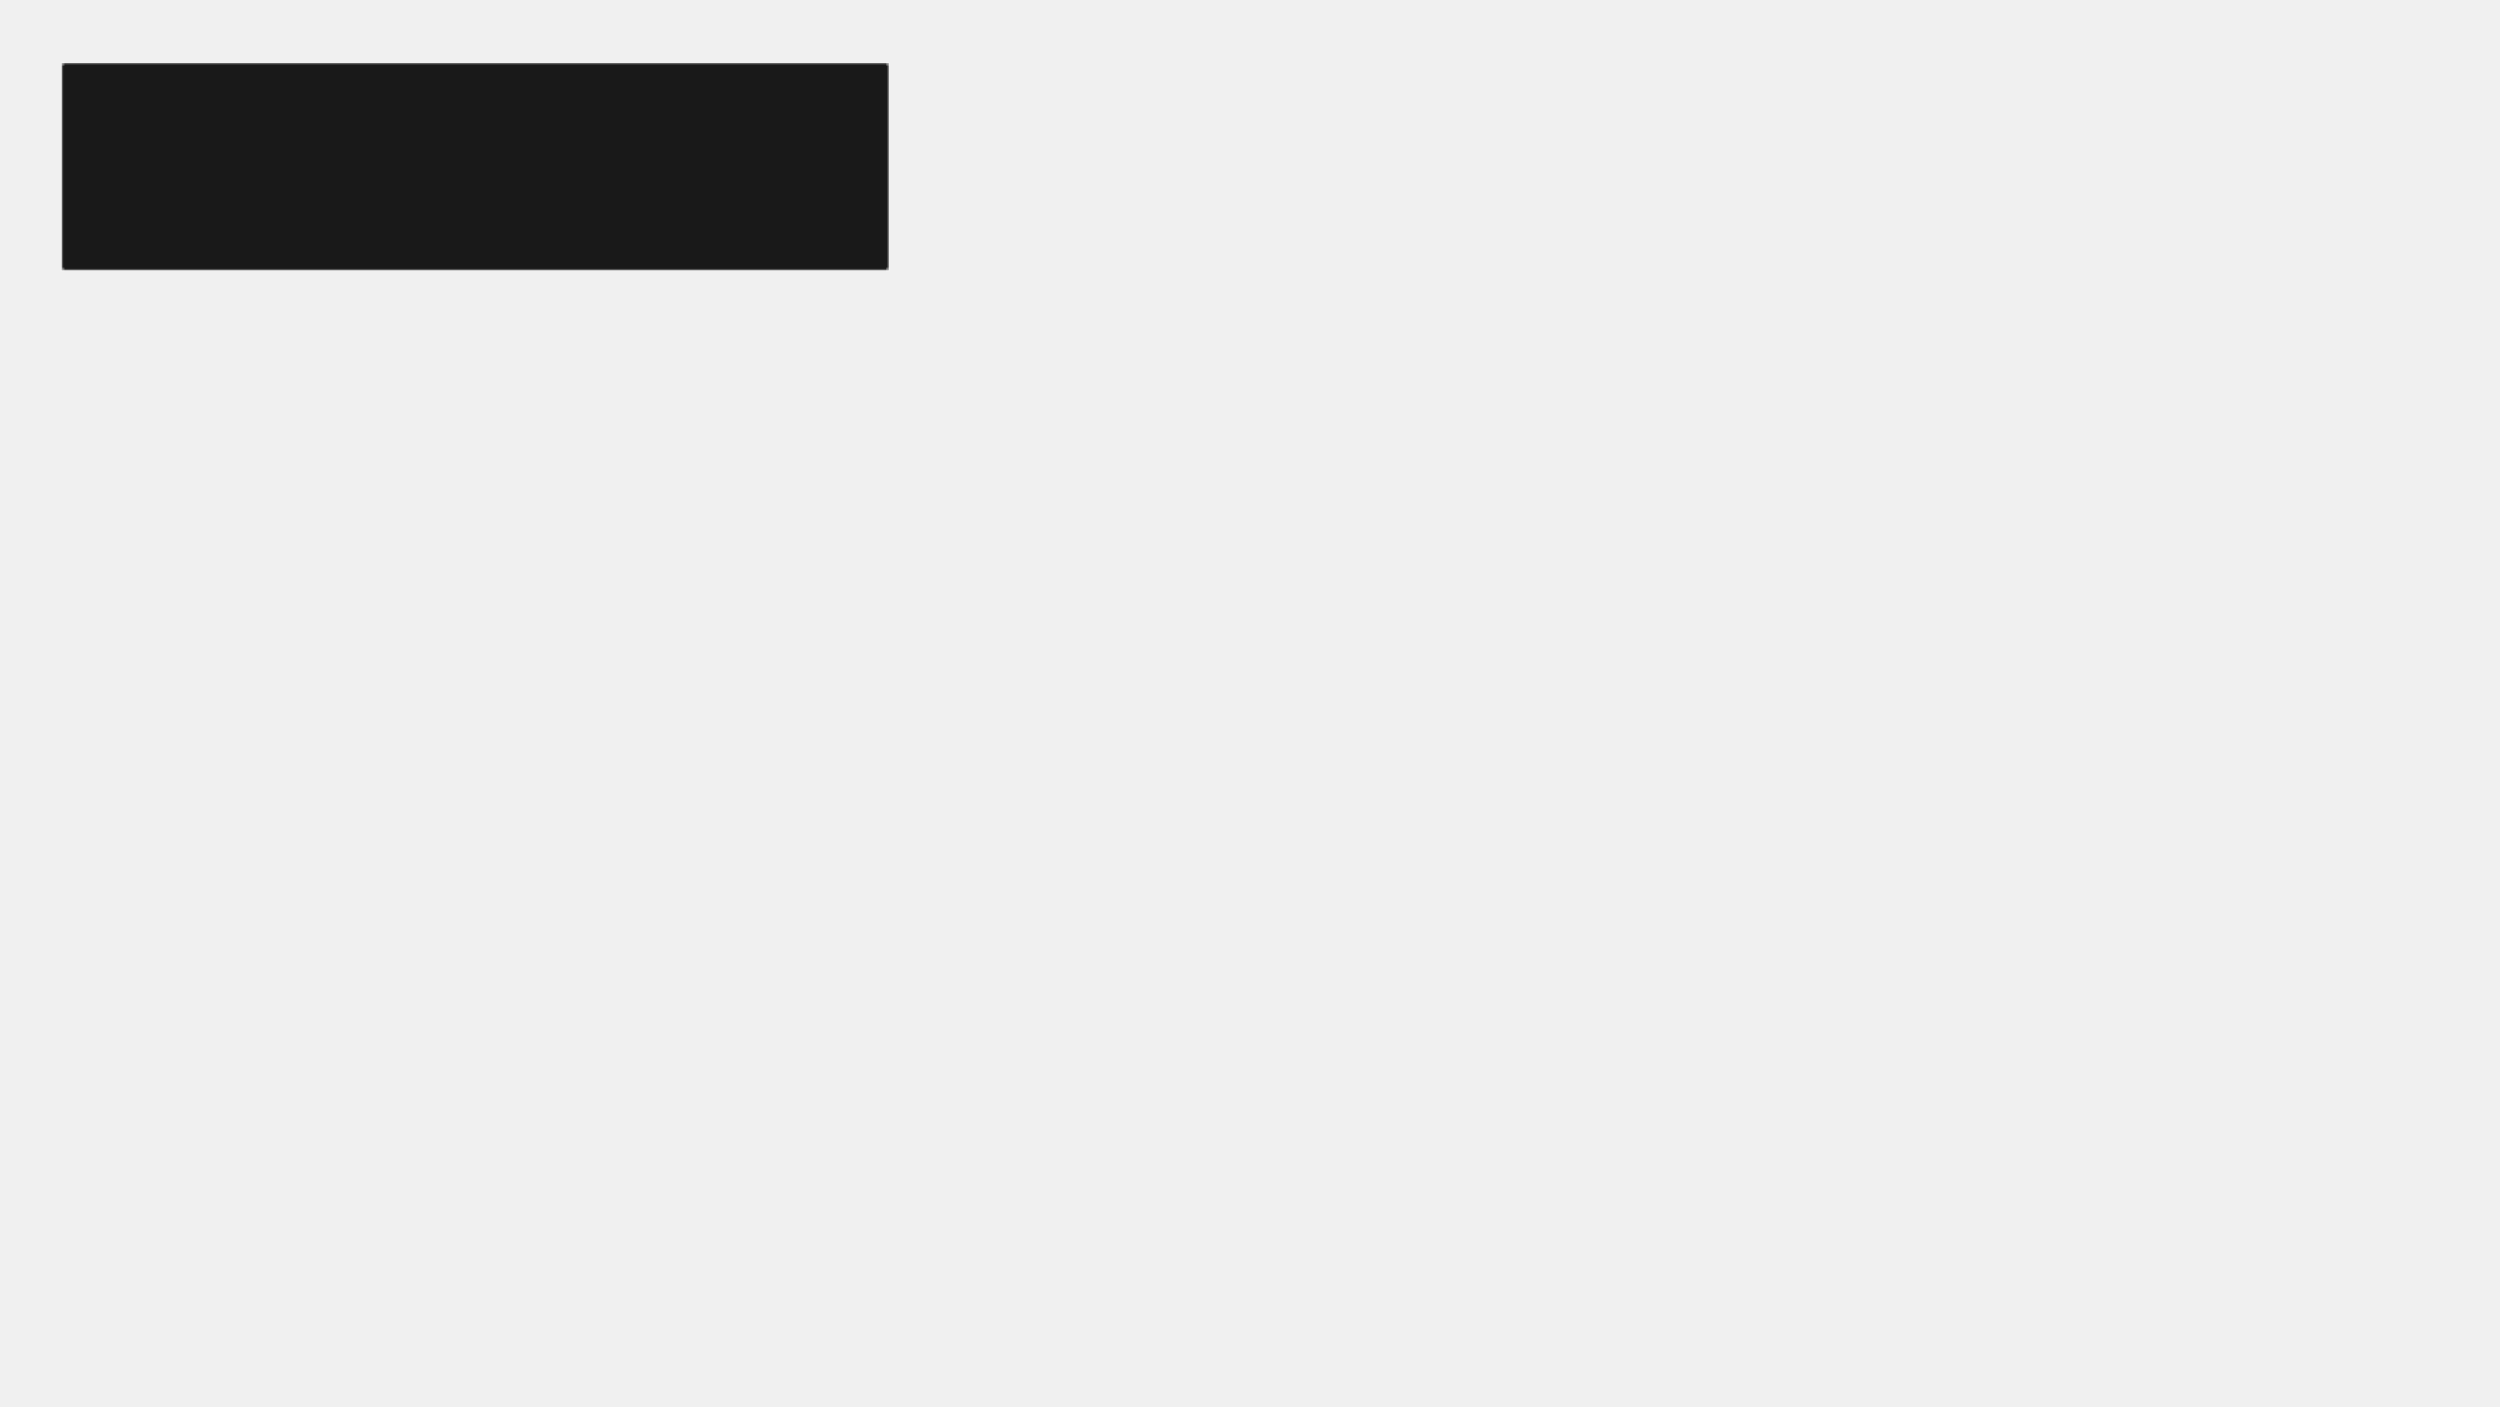
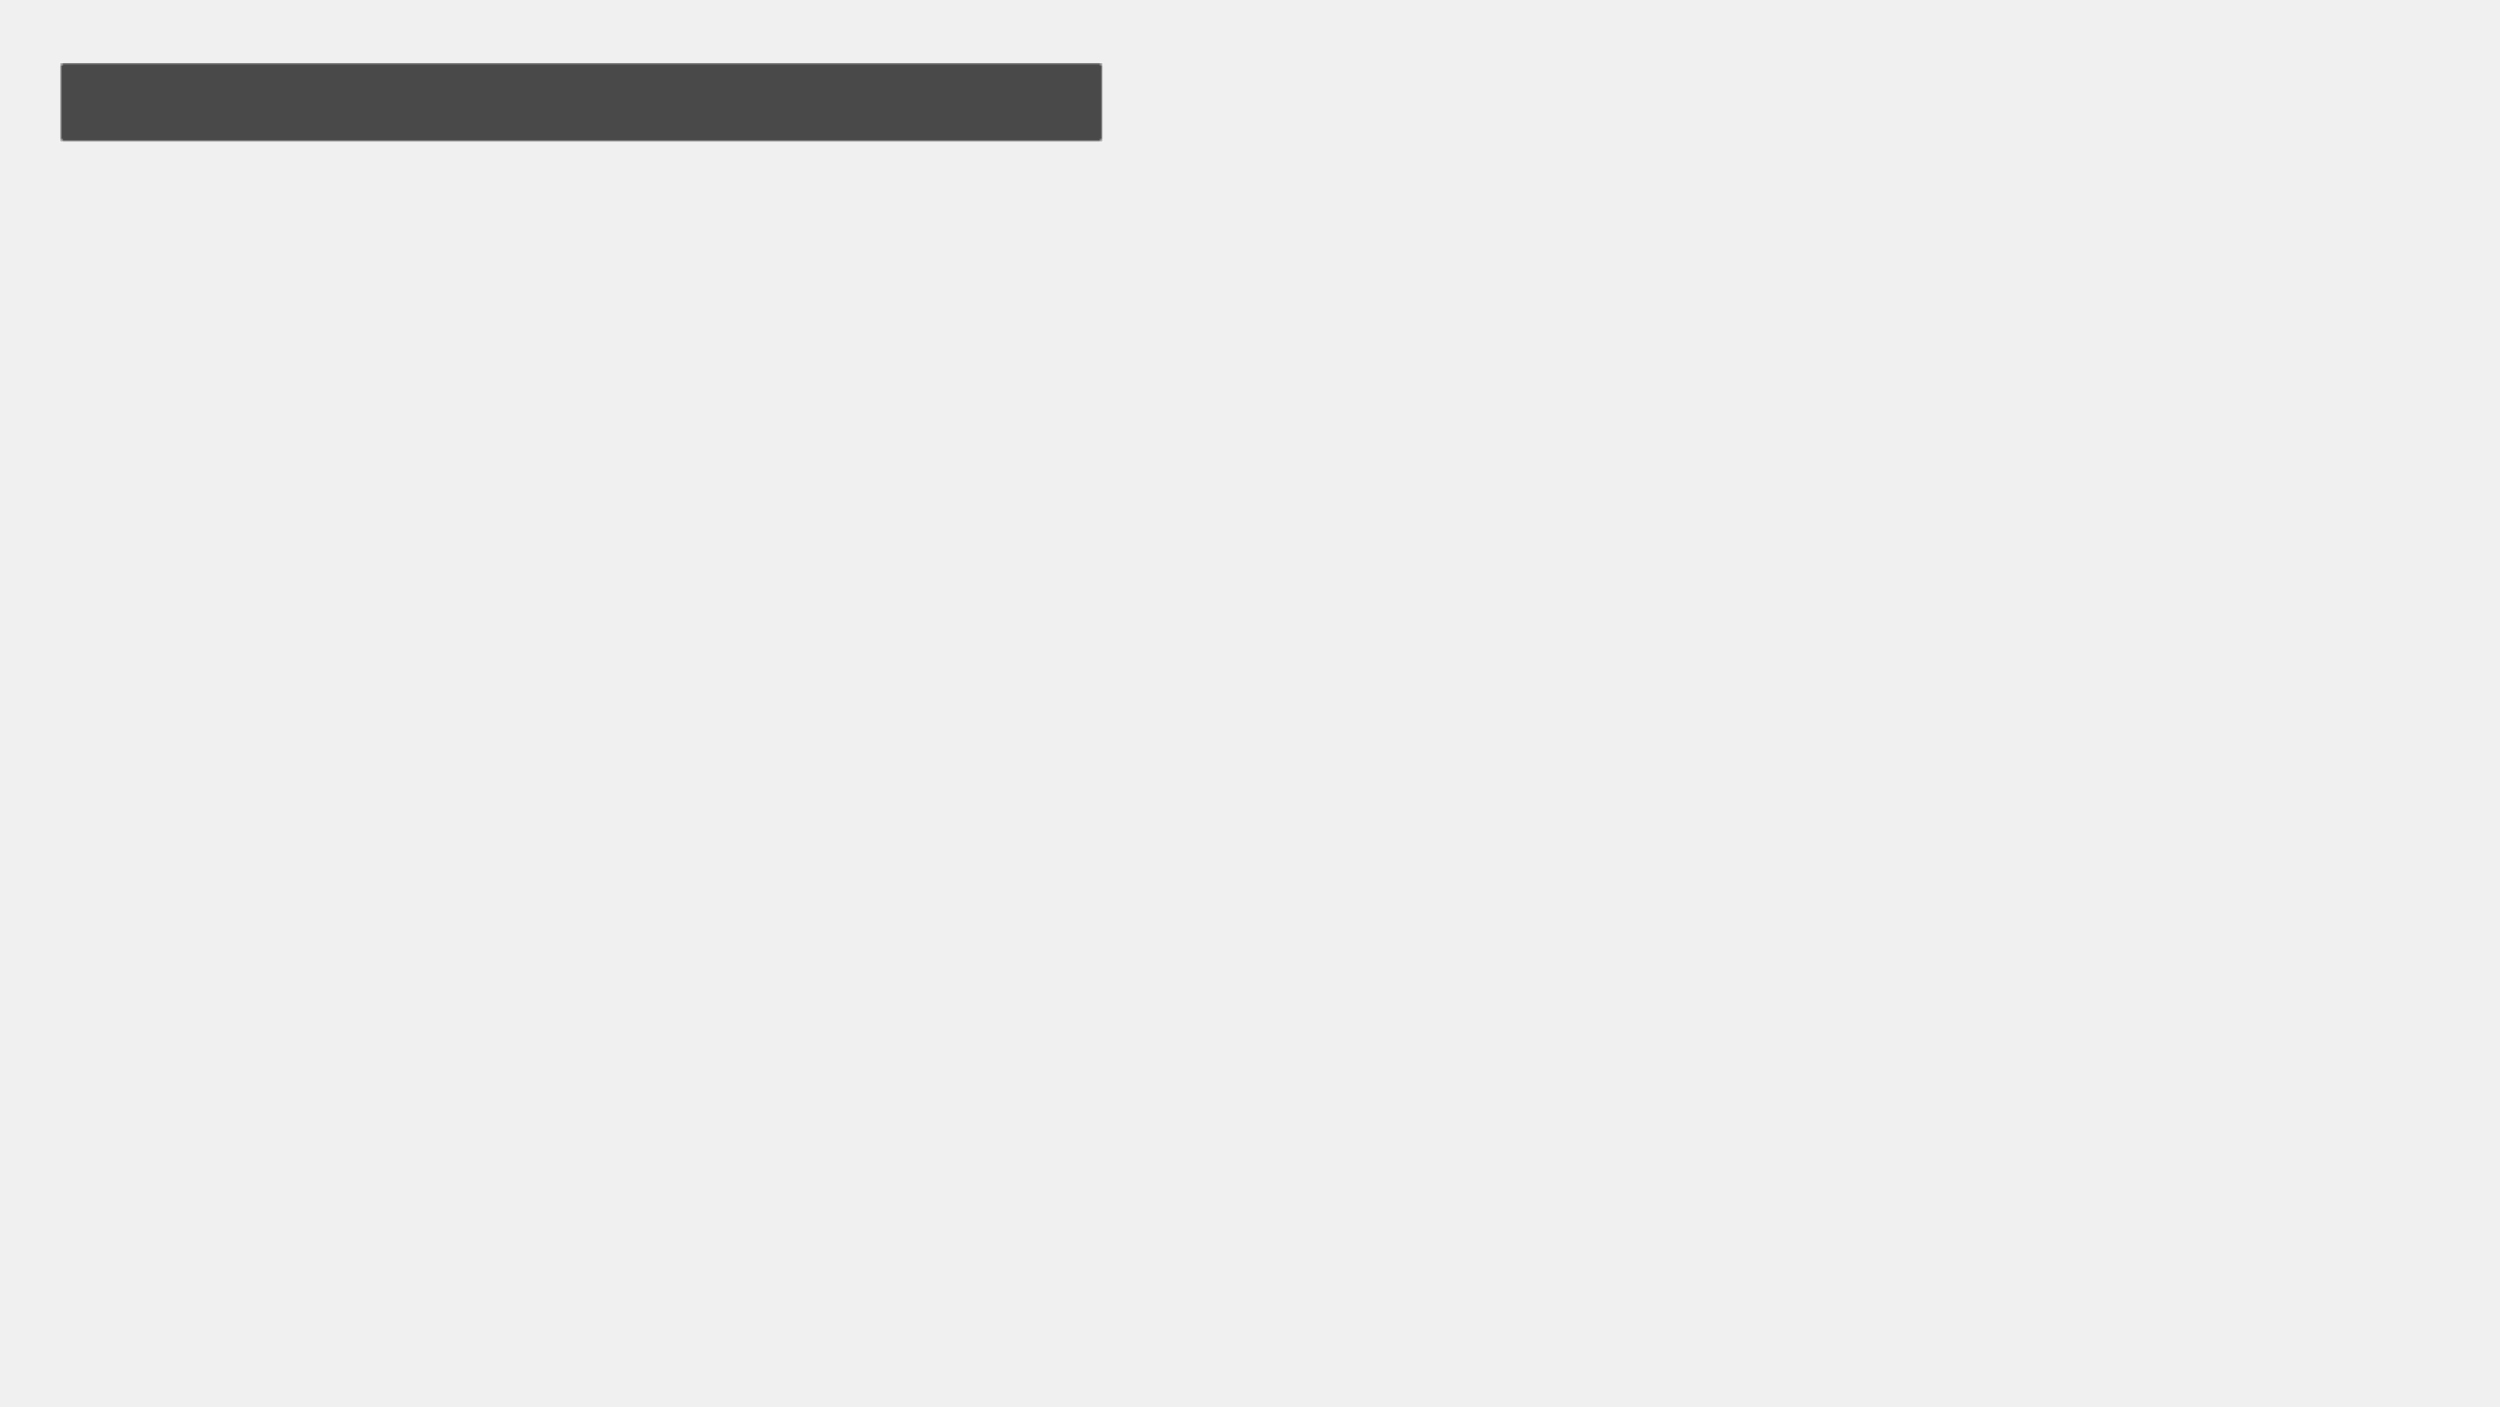
<svg xmlns="http://www.w3.org/2000/svg" version="1.1" id="Layer_1" x="0px" y="0px" width="1920px" height="1080px" viewBox="0 0 1920 1080" enable-background="new 0 0 1920 1080" xml:space="preserve">
  <g id="BOX_x5F_QUESTION">
-     <rect x="47.5" y="48.5" opacity="0.9" fill="#010101" enable-background="new    " width="635" height="159" />
+     <rect x="46.5" y="48.5" opacity="0.7" fill="#010101" enable-background="new    " width="800" height="60" />
  </g>
-   <rect x="46.5" y="47.5" opacity="0.26" fill="#FFFFFF" enable-background="new    " width="3" height="3" />
-   <rect x="46.5" y="205.5" opacity="0.26" fill="#FFFFFF" enable-background="new    " width="3" height="3" />
-   <rect x="680.56" y="47.518" transform="matrix(0.9998 0.0174 -0.0174 0.9998 0.955 -11.8513)" opacity="0.26" fill="#FFFFFF" enable-background="new    " width="2.949" height="2.949" />
-   <rect x="680.5" y="205.5" opacity="0.26" fill="#FFFFFF" enable-background="new    " width="3" height="3" />
-   <line opacity="0.26" fill="none" stroke="#FFFFFF" stroke-miterlimit="10" enable-background="new    " x1="48" y1="48.5" x2="48" y2="207.5" />
-   <line opacity="0.26" fill="none" stroke="#FFFFFF" stroke-miterlimit="10" enable-background="new    " x1="682.5" y1="49" x2="47.5" y2="49" />
-   <line opacity="0.26" fill="none" stroke="#FFFFFF" stroke-miterlimit="10" enable-background="new    " x1="47.5" y1="207" x2="682.5" y2="207" />
-   <line opacity="0.26" fill="none" stroke="#FFFFFF" stroke-miterlimit="10" enable-background="new    " x1="682" y1="207.5" x2="682" y2="48.5" />
+   <g id="BOX_x5F_Q_x5F_DETAILS">
+     <rect x="844.5" y="47.5" opacity="0.26" fill="#FFFFFF" enable-background="new    " width="3" height="3" />
+     <rect x="844.5" y="106.5" opacity="0.26" fill="#FFFFFF" enable-background="new    " width="3" height="3" />
+     <rect x="45.5" y="47.5" opacity="0.26" fill="#FFFFFF" enable-background="new    " width="3" height="3" />
+     <rect x="45.5" y="106.5" opacity="0.26" fill="#FFFFFF" enable-background="new    " width="3" height="3" />
+     <line opacity="0.26" fill="none" stroke="#FFFFFF" stroke-miterlimit="10" enable-background="new    " x1="47" y1="48.5" x2="47" y2="108.5" />
+     <line opacity="0.26" fill="none" stroke="#FFFFFF" stroke-miterlimit="10" enable-background="new    " x1="846.5" y1="49" x2="46.5" y2="49" />
+     <line opacity="0.26" fill="none" stroke="#FFFFFF" stroke-miterlimit="10" enable-background="new    " x1="46.5" y1="108" x2="846.5" y2="108" />
+     <line opacity="0.26" fill="none" stroke="#FFFFFF" stroke-miterlimit="10" enable-background="new    " x1="846" y1="108.5" x2="846" y2="48.5" />
+   </g>
  <g id="TEXTBOX_x5F_QUESTION_1_" opacity="0">
-     <rect id="_x3C_Path_x3E_" x="83.5" y="64.5" fill="none" width="555" height="24" />
+     <rect id="_x3C_Path_x3E_" x="85.5" y="66.5" fill="none" width="555" height="24" />
  </g>
</svg>
